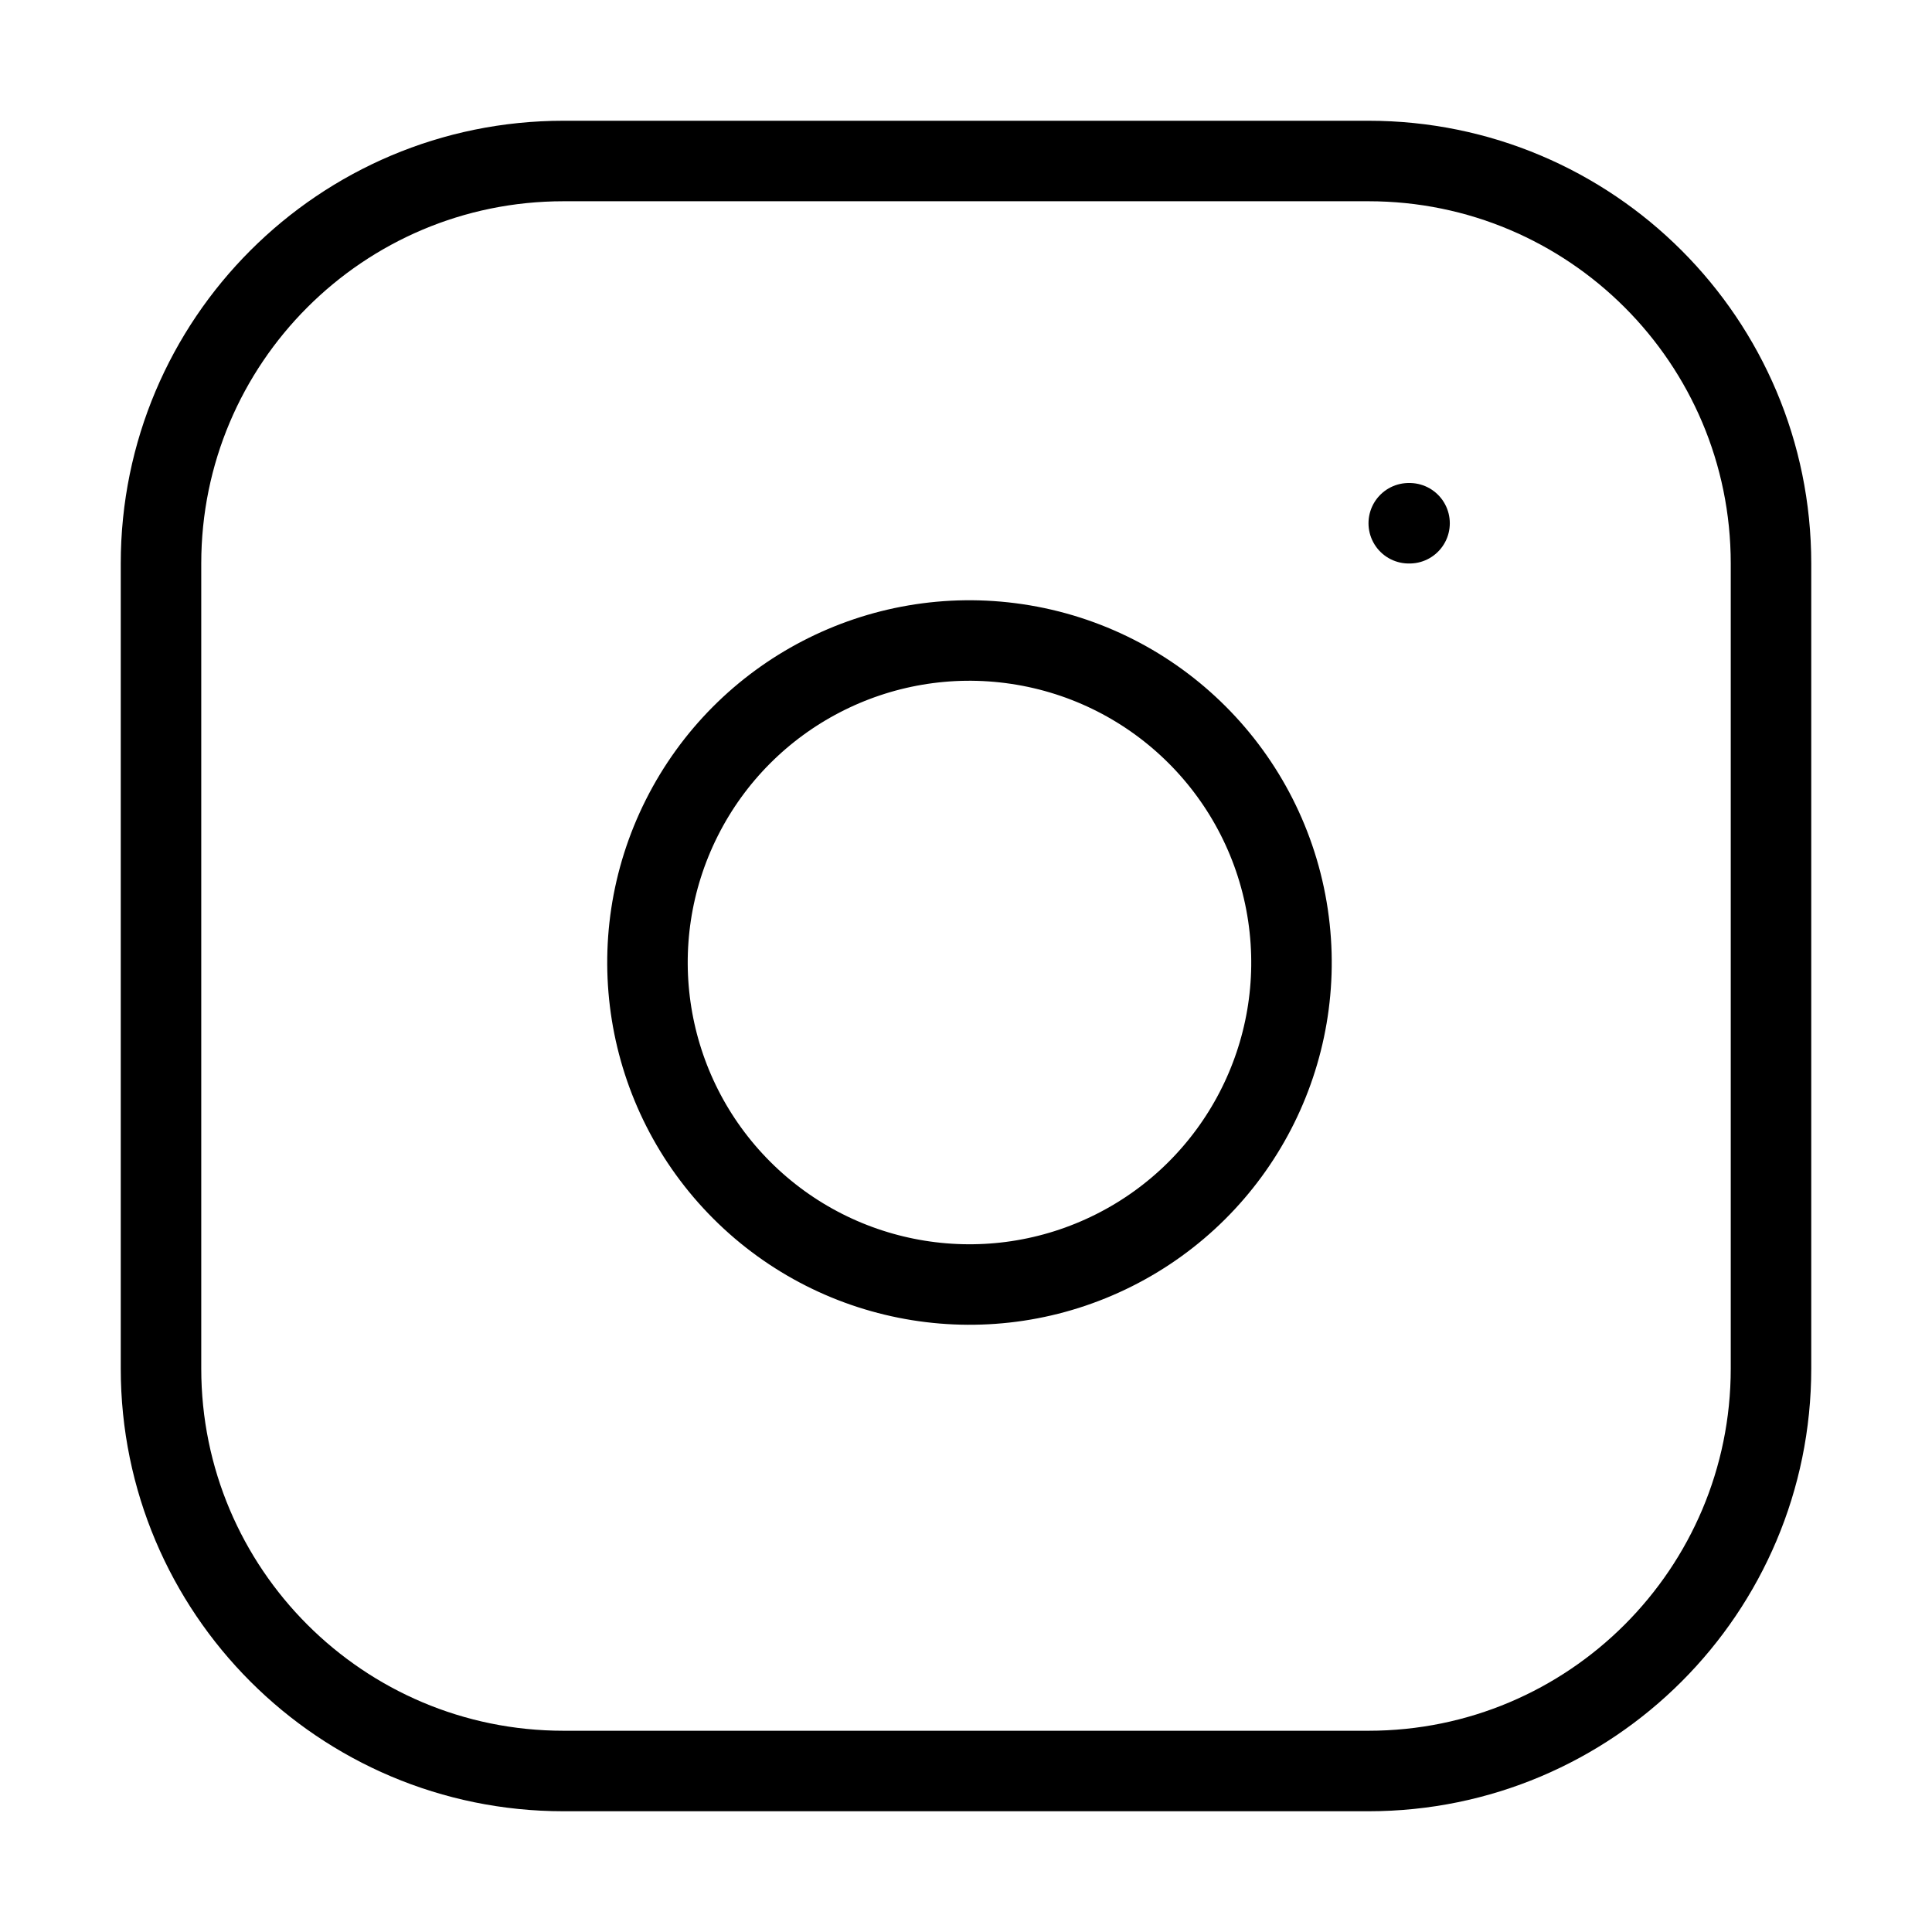
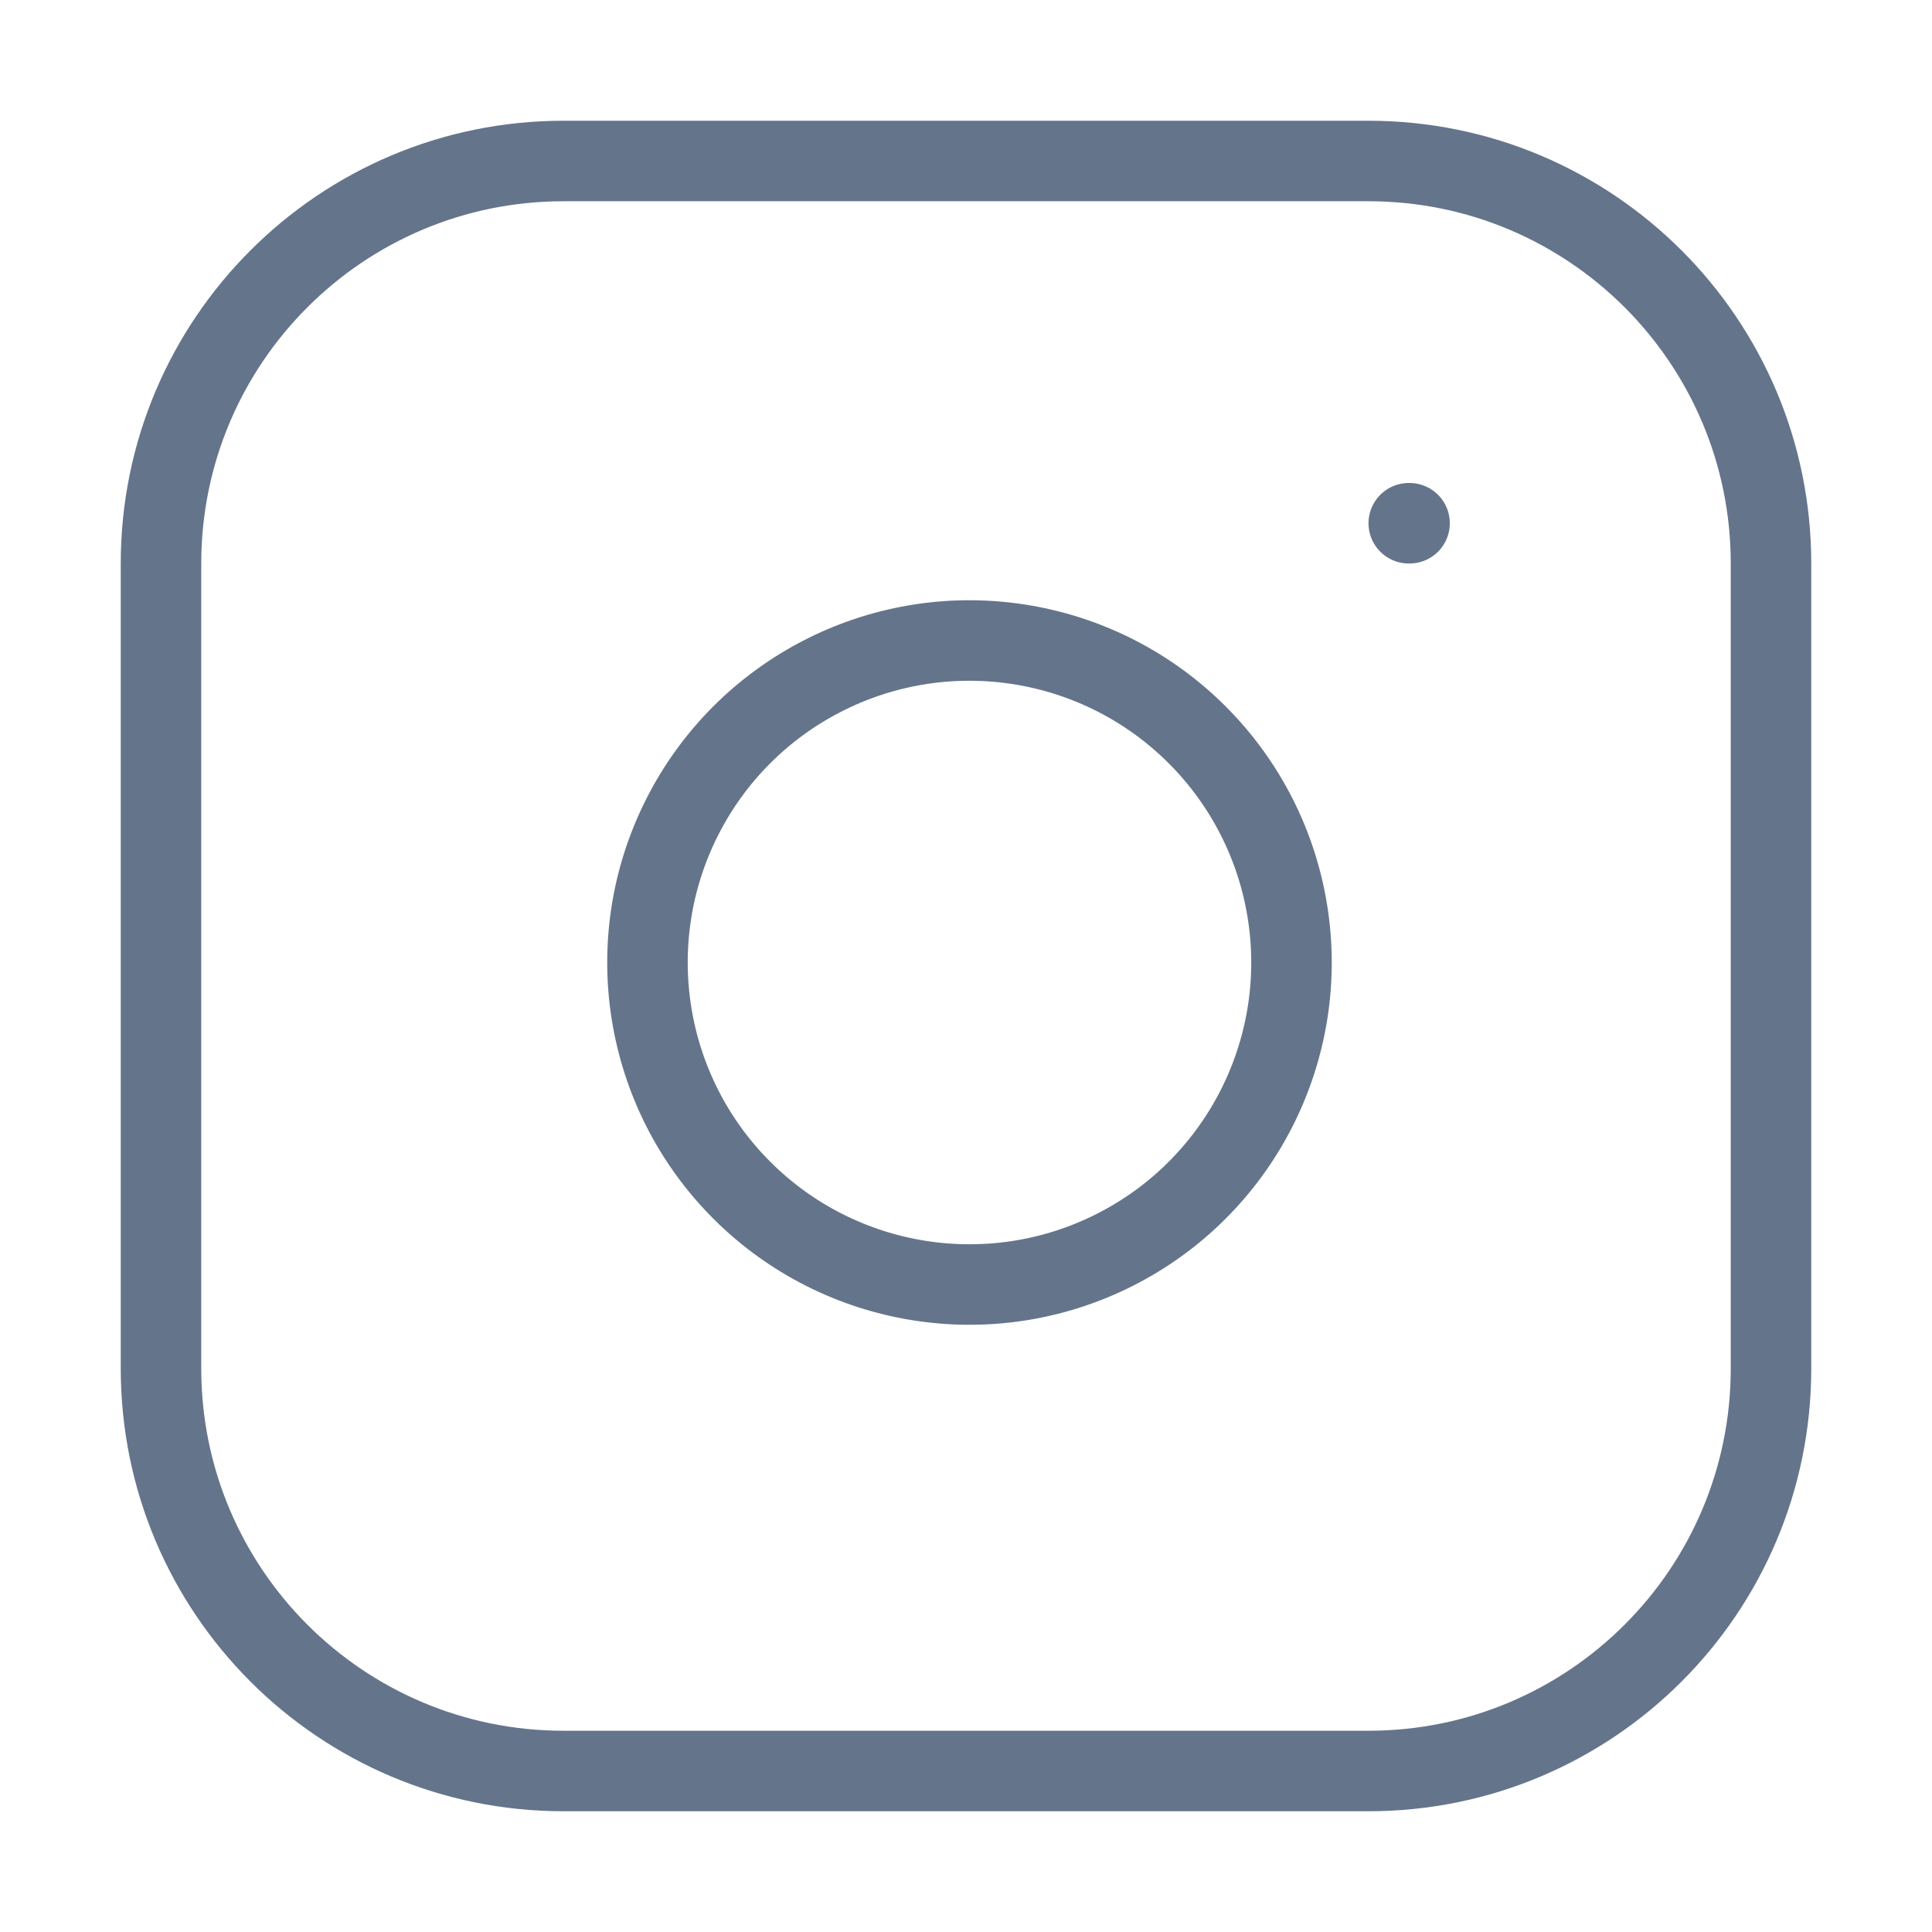
- <svg xmlns="http://www.w3.org/2000/svg" width="28" height="28" viewBox="0 0 24 24" fill="none" stroke="currentColor" stroke-width="1" stroke-linecap="round" stroke-linejoin="round" class="feather feather-instagram">
+ <svg xmlns="http://www.w3.org/2000/svg" width="28" height="28" viewBox="0 0 24 24" fill="none" stroke="#64748b" stroke-width="1" stroke-linecap="round" stroke-linejoin="round" class="feather feather-instagram">
  <rect x="2" y="2" width="20" height="20" rx="5" ry="5" />
  <path d="M16 11.37A4 4 0 1 1 12.63 8 4 4 0 0 1 16 11.37z" />
  <line x1="17.5" y1="6.5" x2="17.51" y2="6.5" />
</svg>
